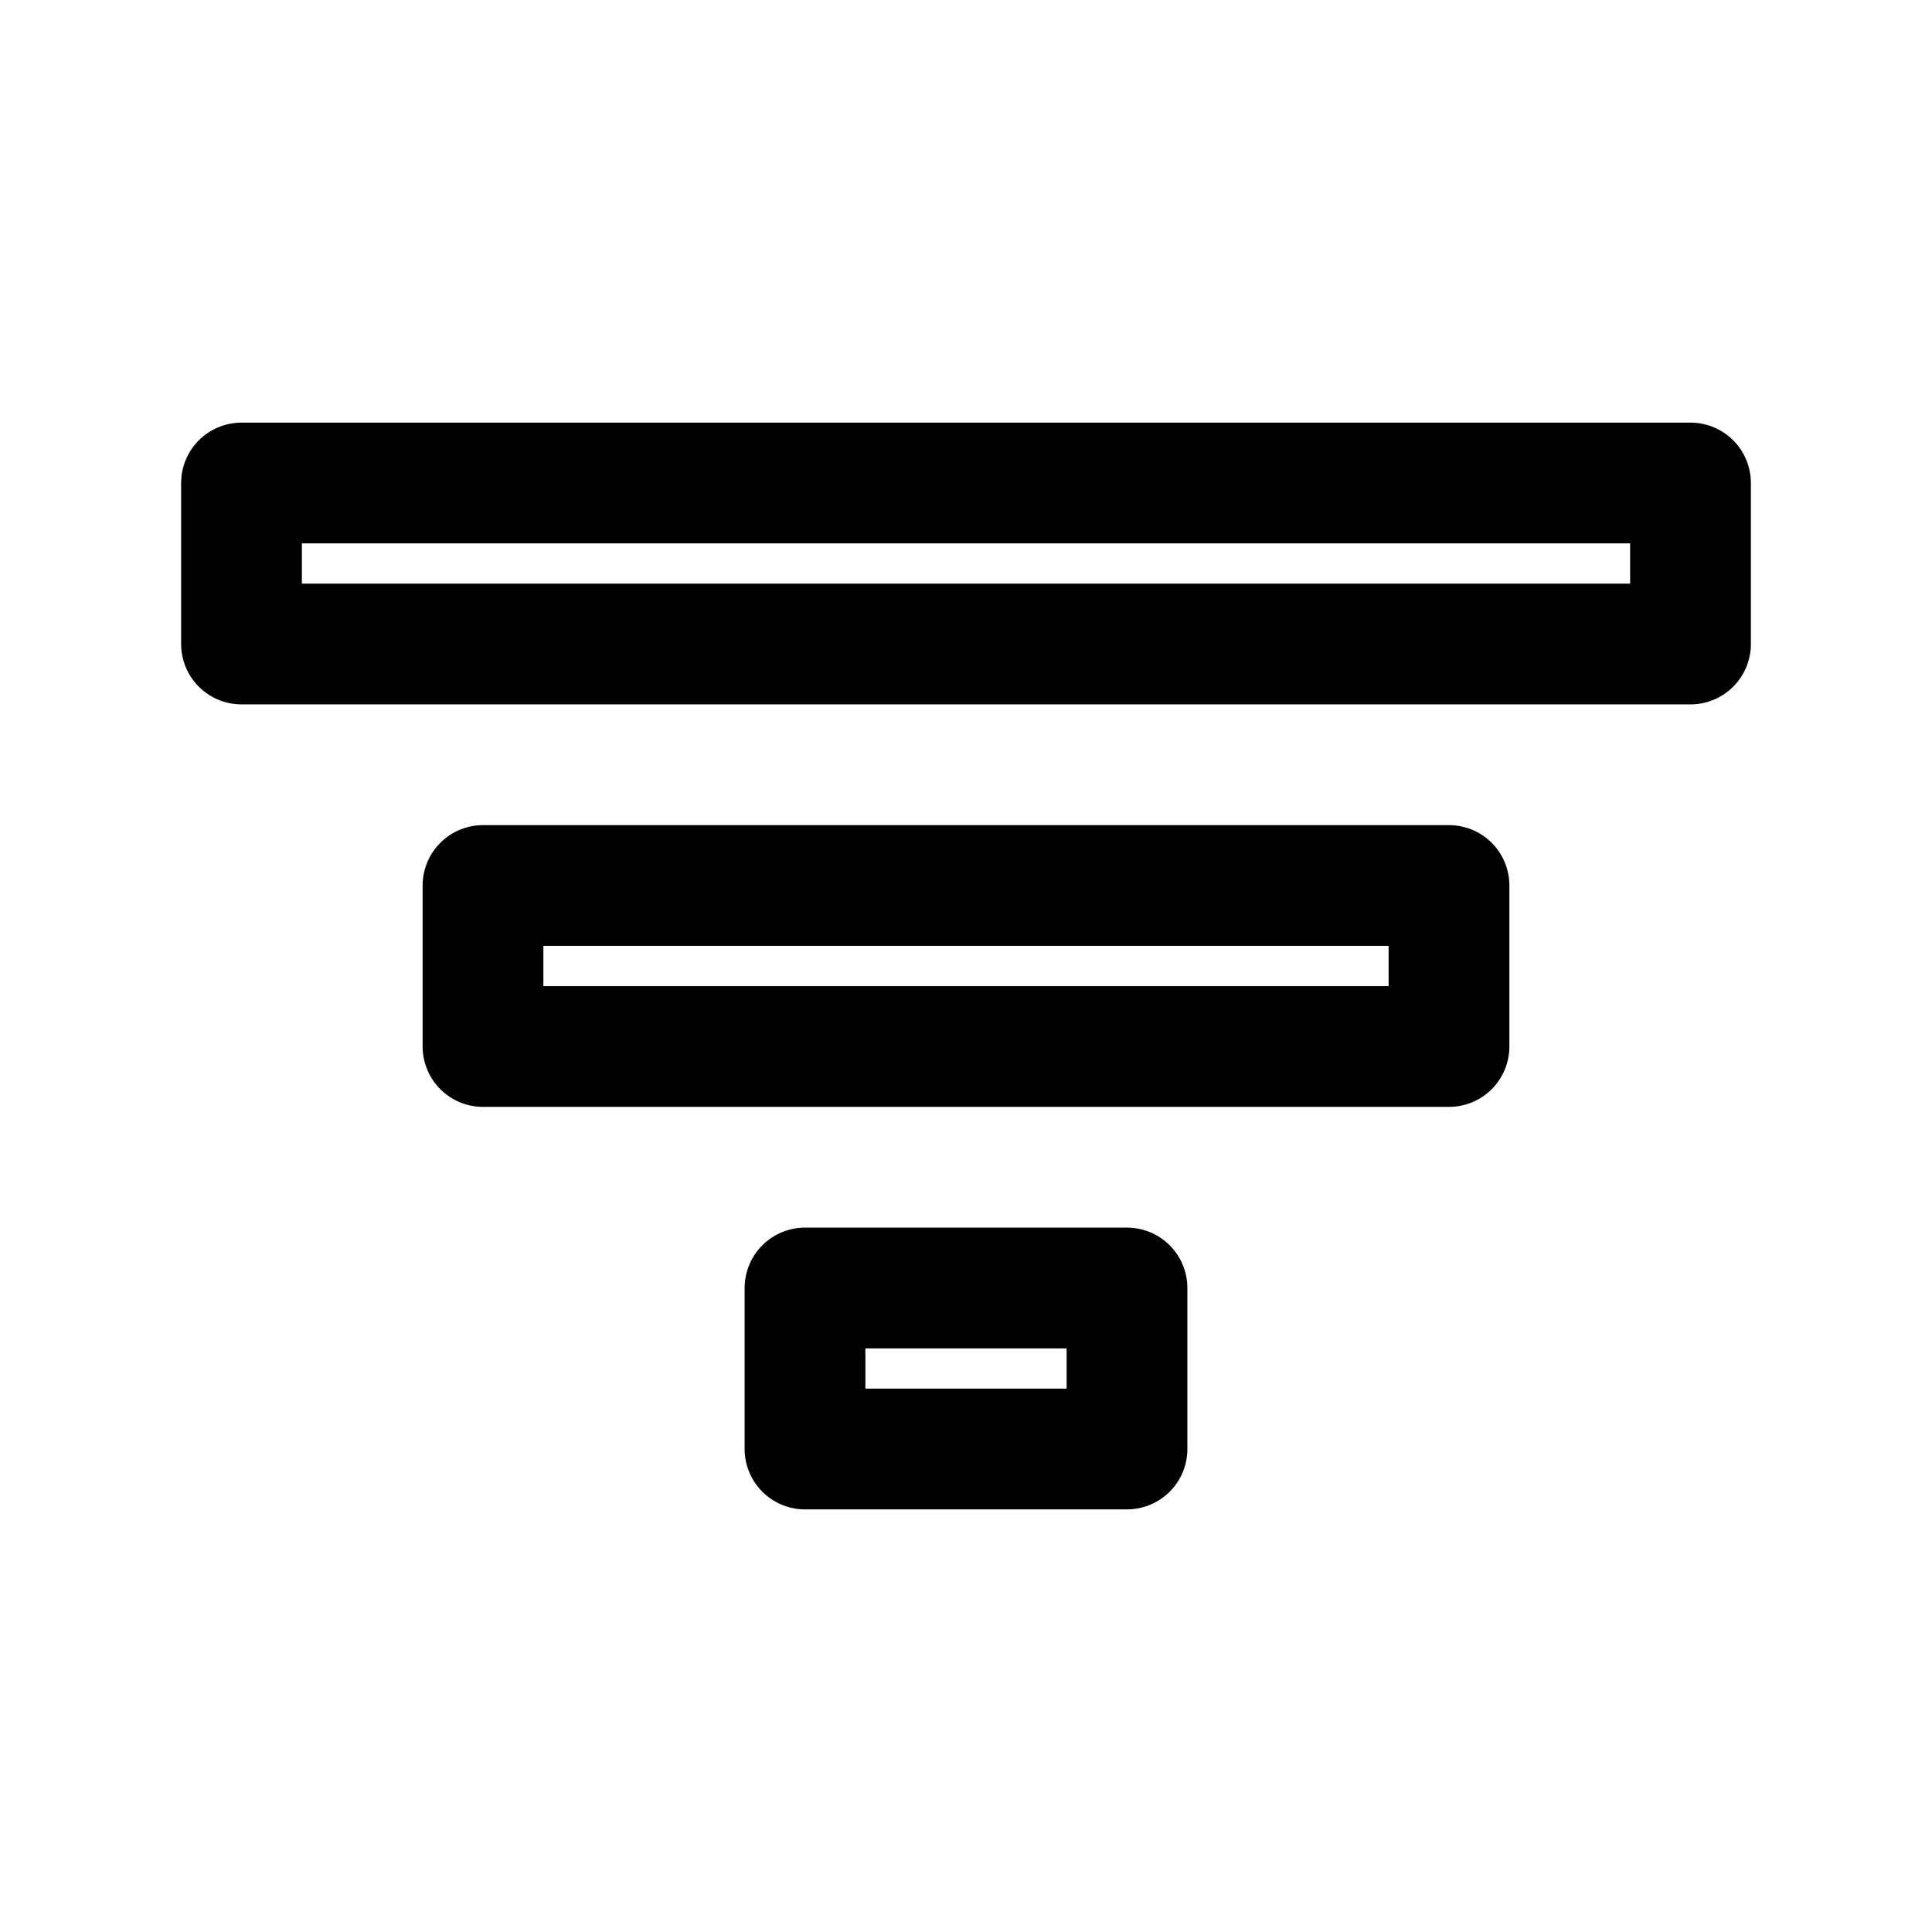
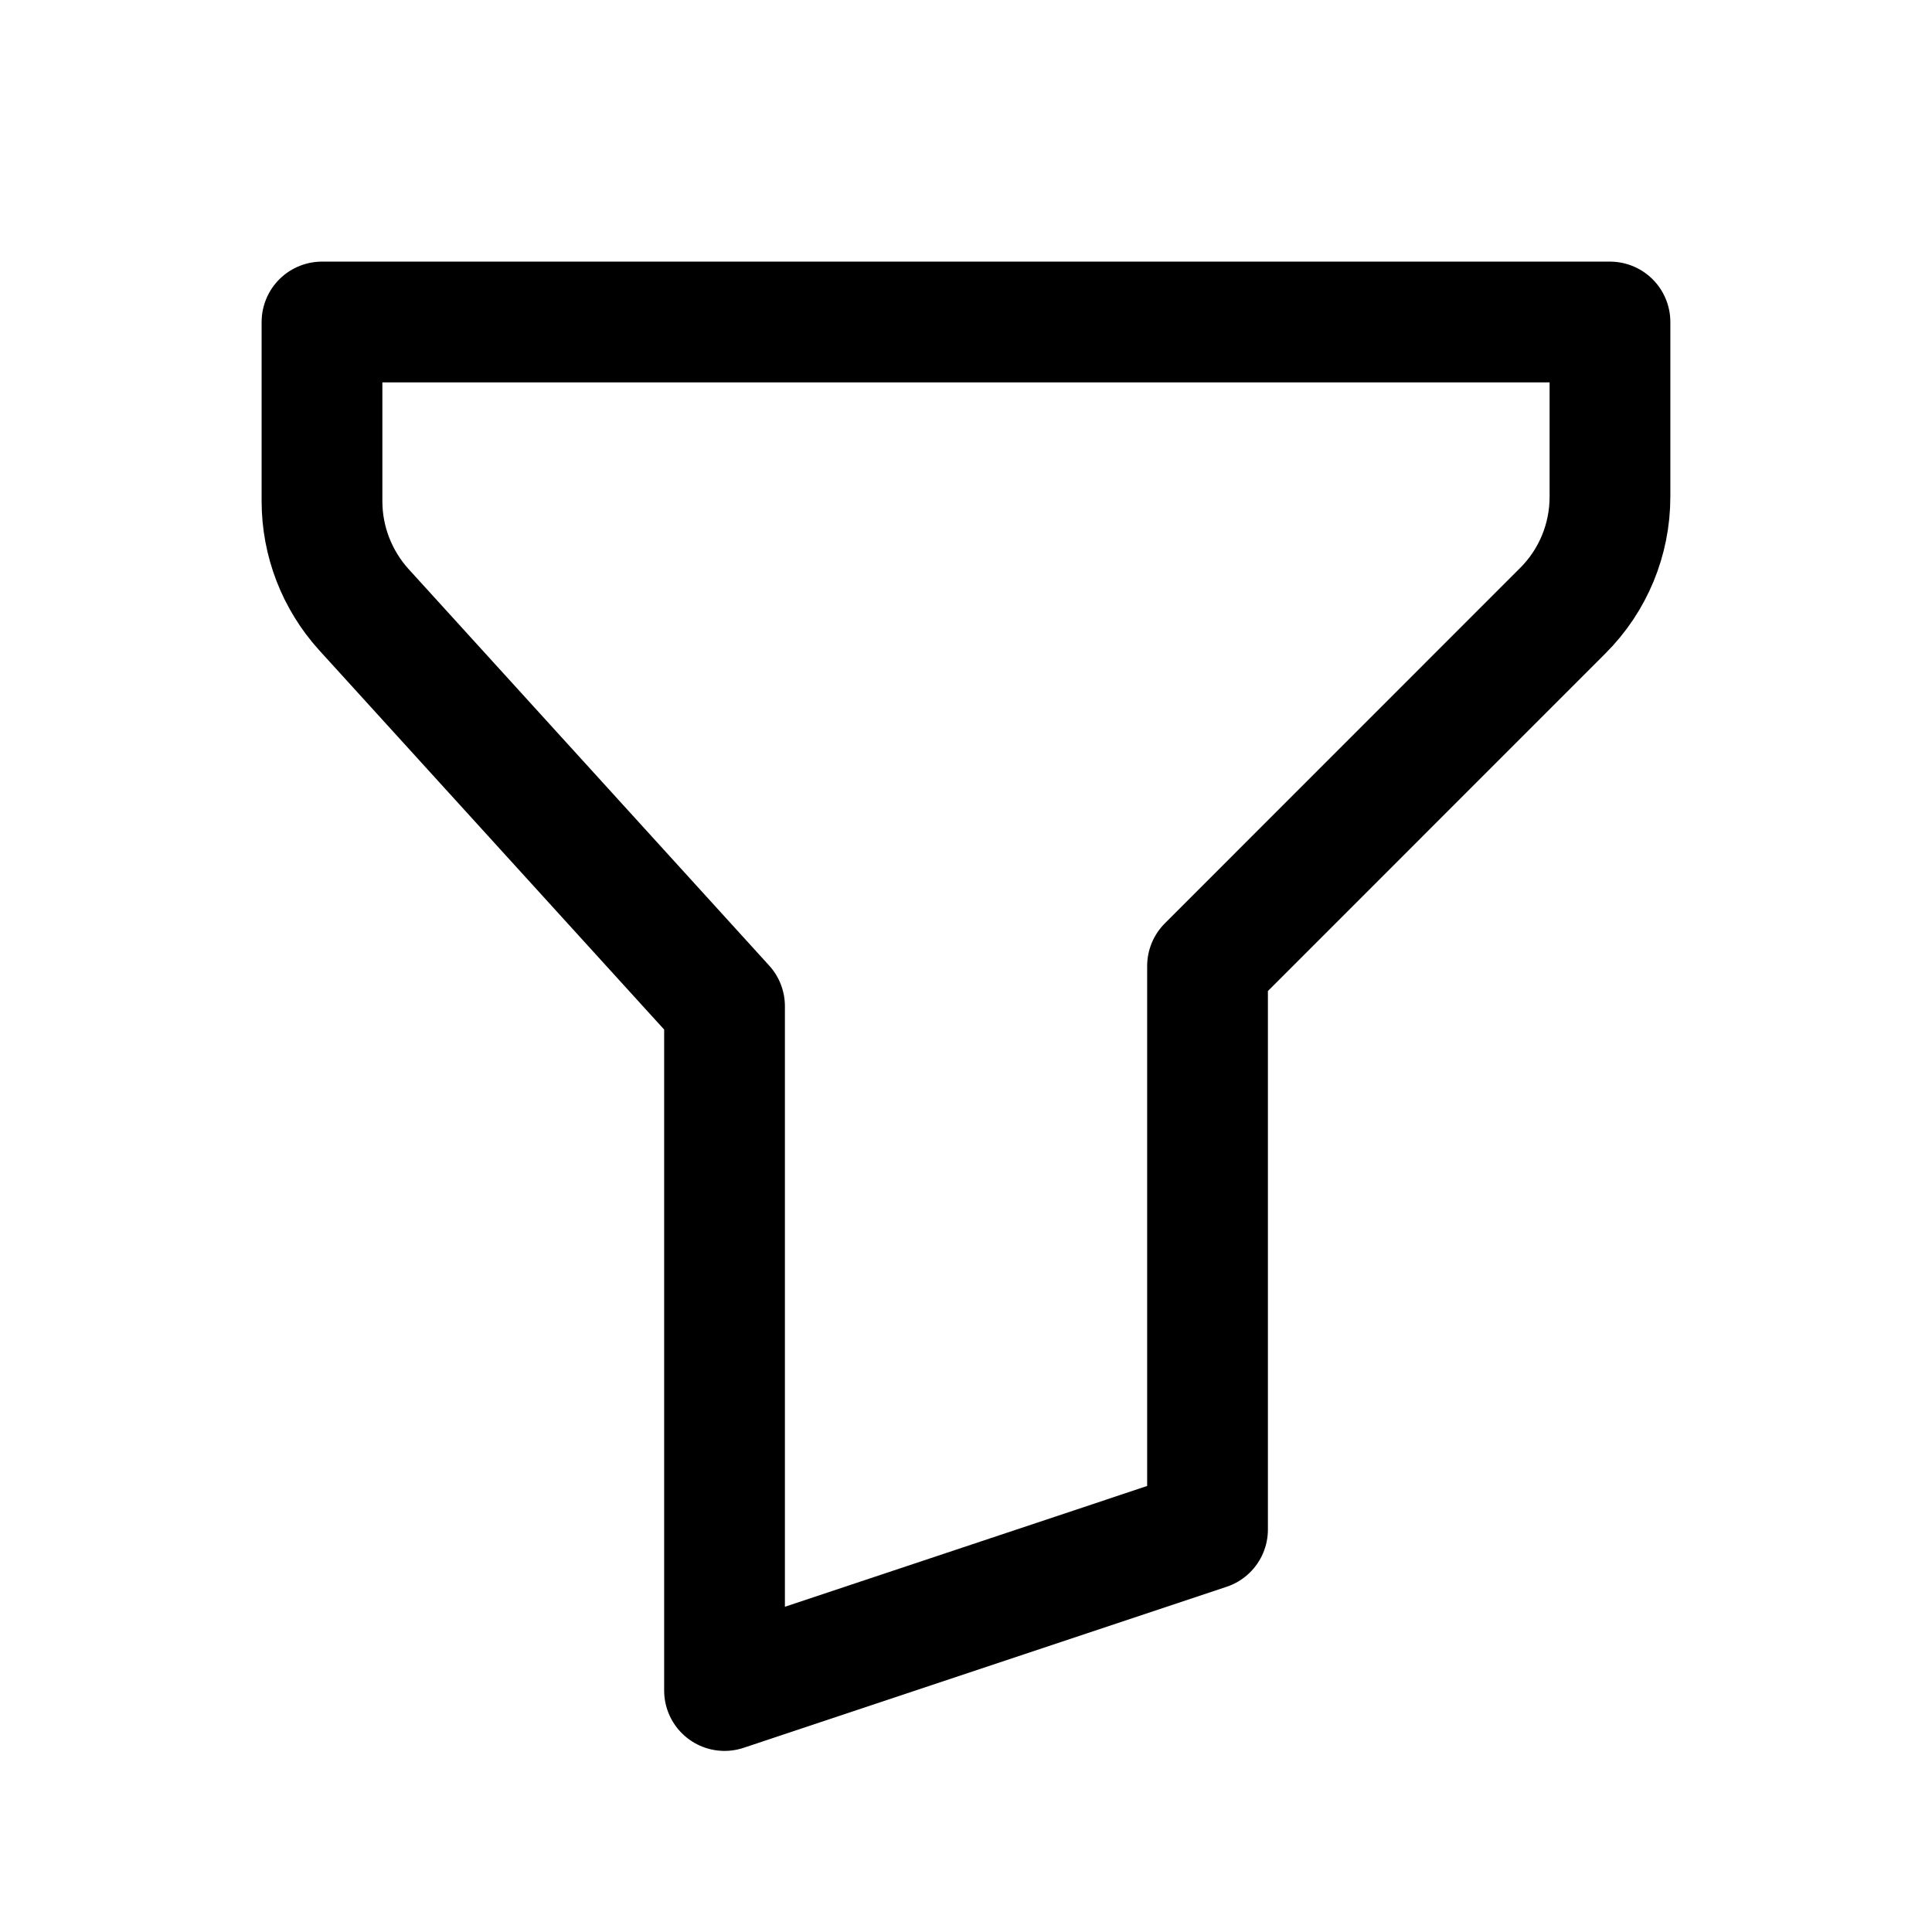
- <svg xmlns="http://www.w3.org/2000/svg" viewBox="0 0 24 24" width="20" height="20" fill="currentColor">
-   <path d="M3 6h18v2H3V6zm3 5h12v2H6v-2zm4 5h4v2h-4v-2z" stroke="currentColor" stroke-width="1.5" fill="none" stroke-linecap="round" stroke-linejoin="round" />
+ <svg xmlns="http://www.w3.org/2000/svg" viewBox="0 0 20 20" width="20" height="20" fill="none">
+   <g transform="translate(2.7083 2.7083)">
+     <path d="M0.625 0.625H13.958V2.435C13.958 2.877 13.783 3.301 13.47 3.613L9.792 7.292V13.125L4.792 14.792V7.708L1.058 3.602C0.78 3.295 0.625 2.895 0.625 2.481V0.625Z" stroke="currentColor" stroke-width="1.25" stroke-linecap="round" stroke-linejoin="round" />
+   </g>
</svg>
